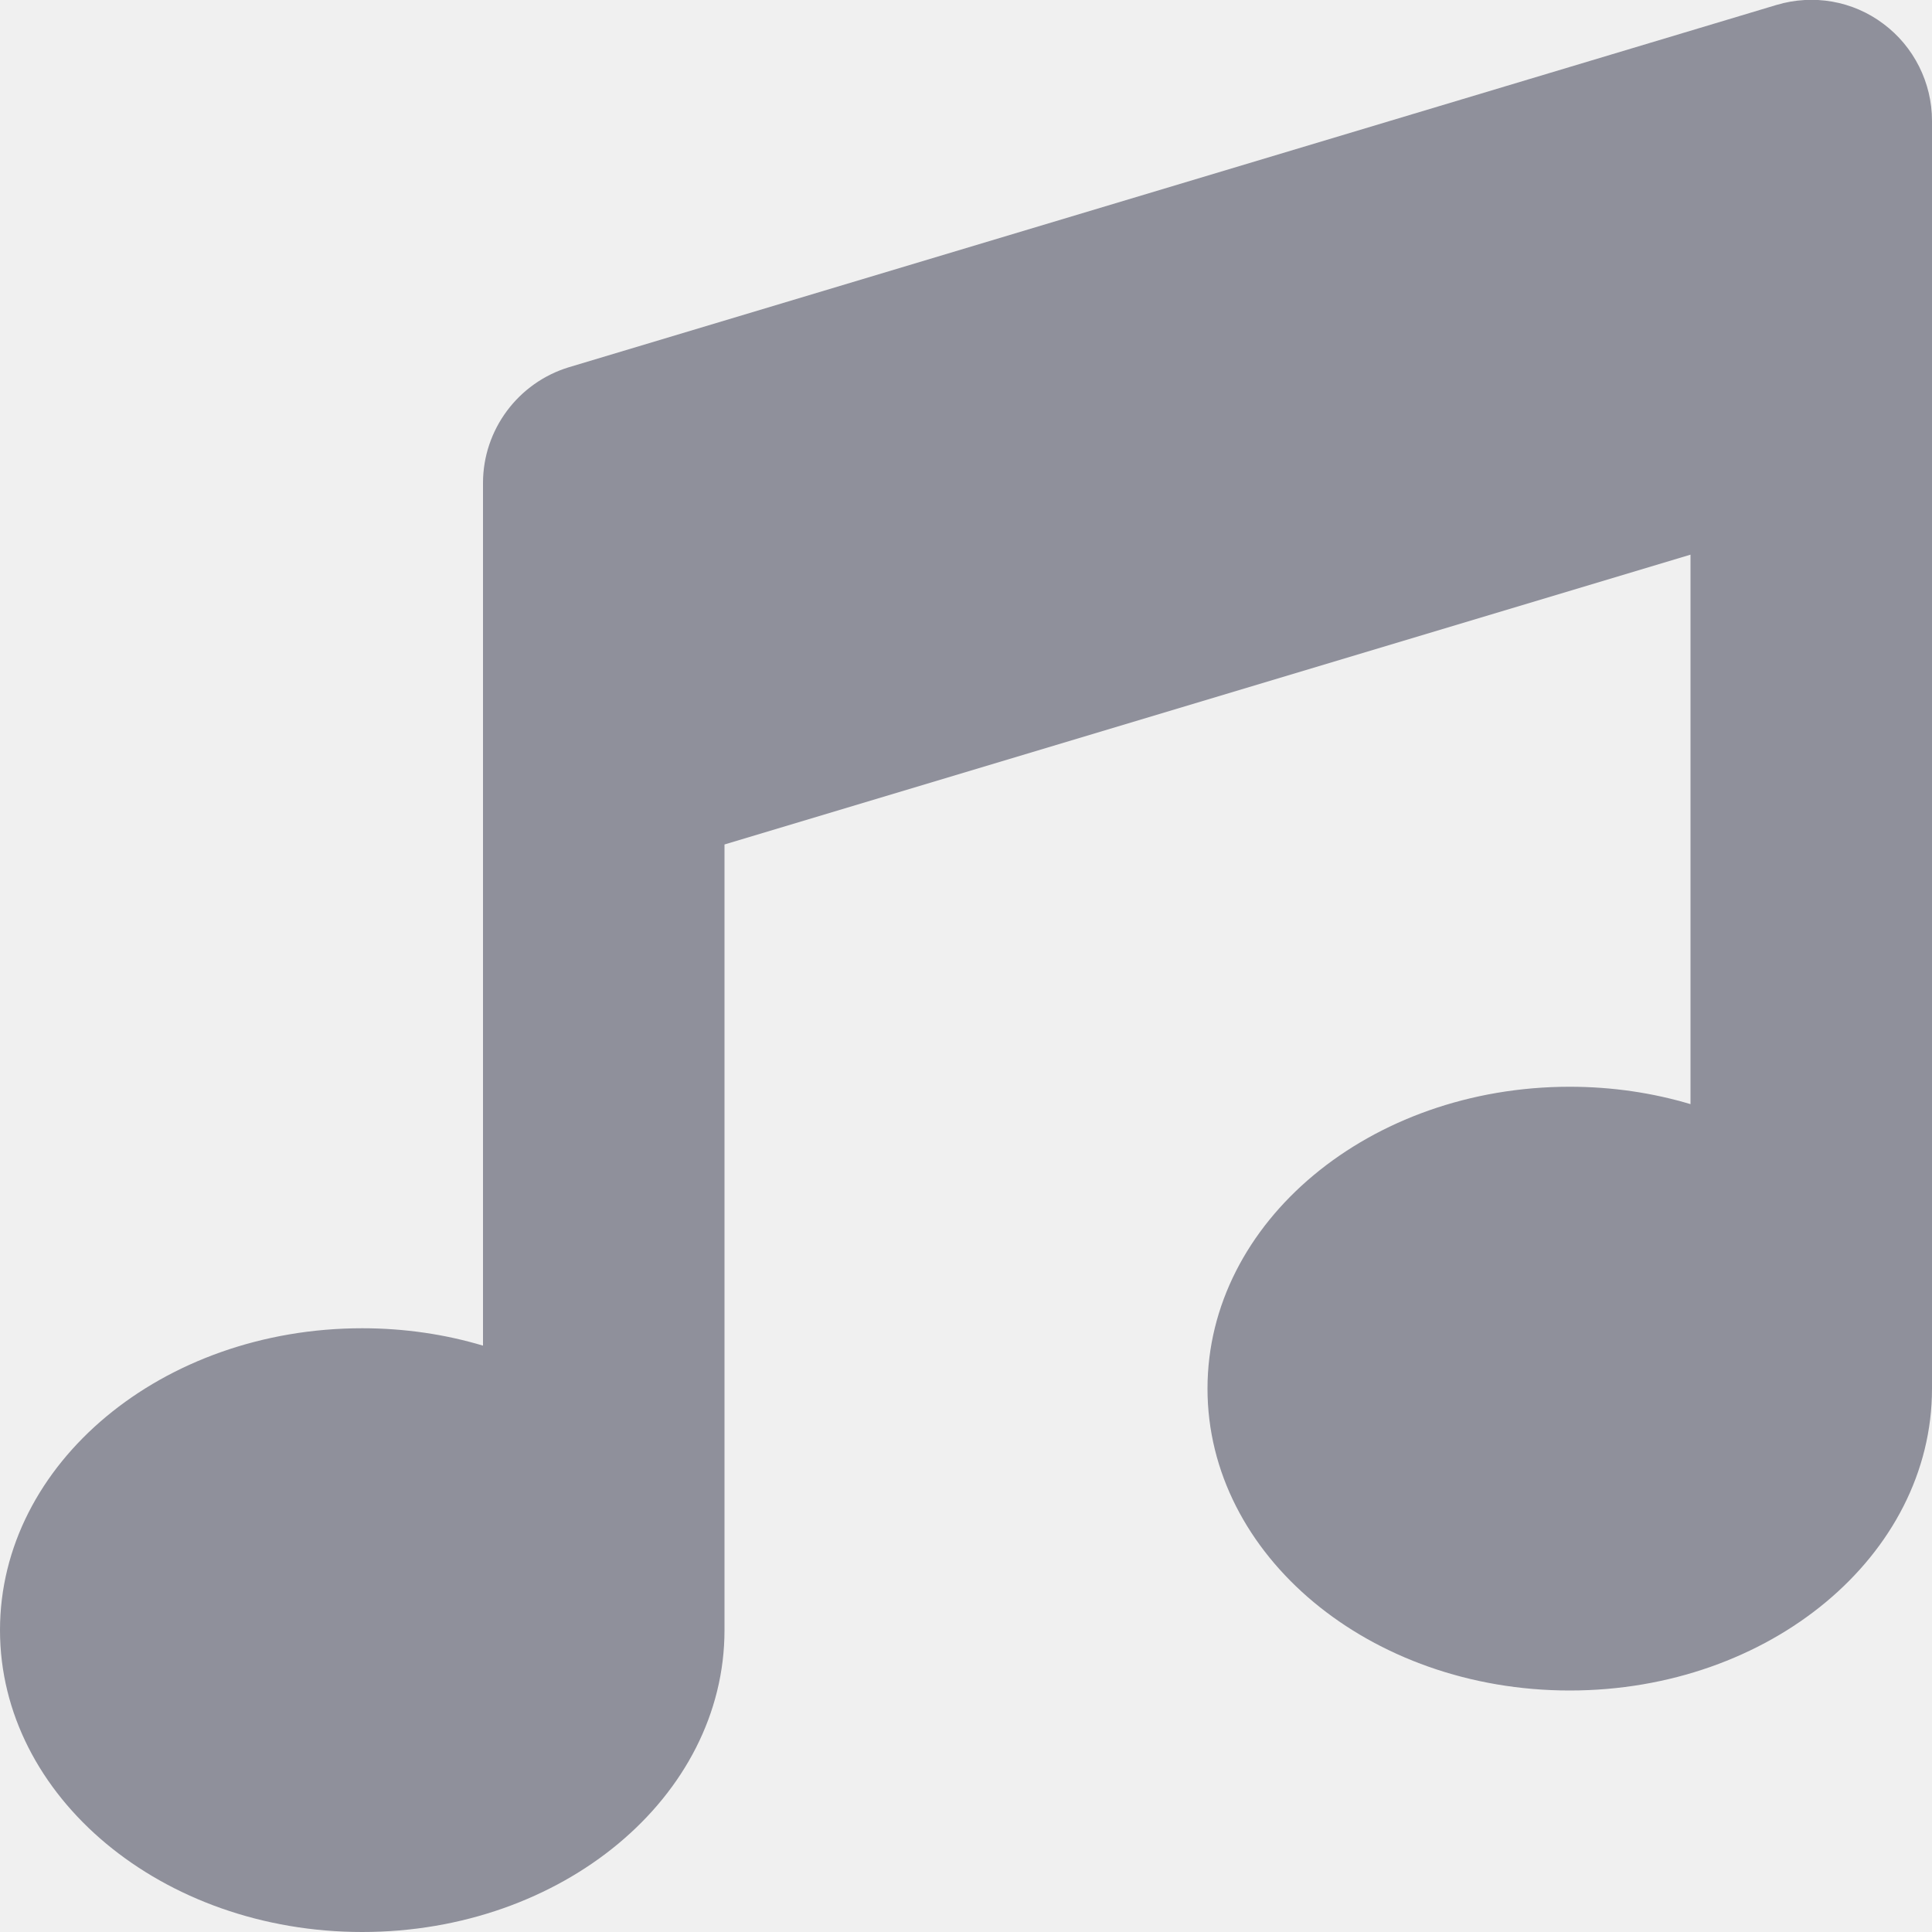
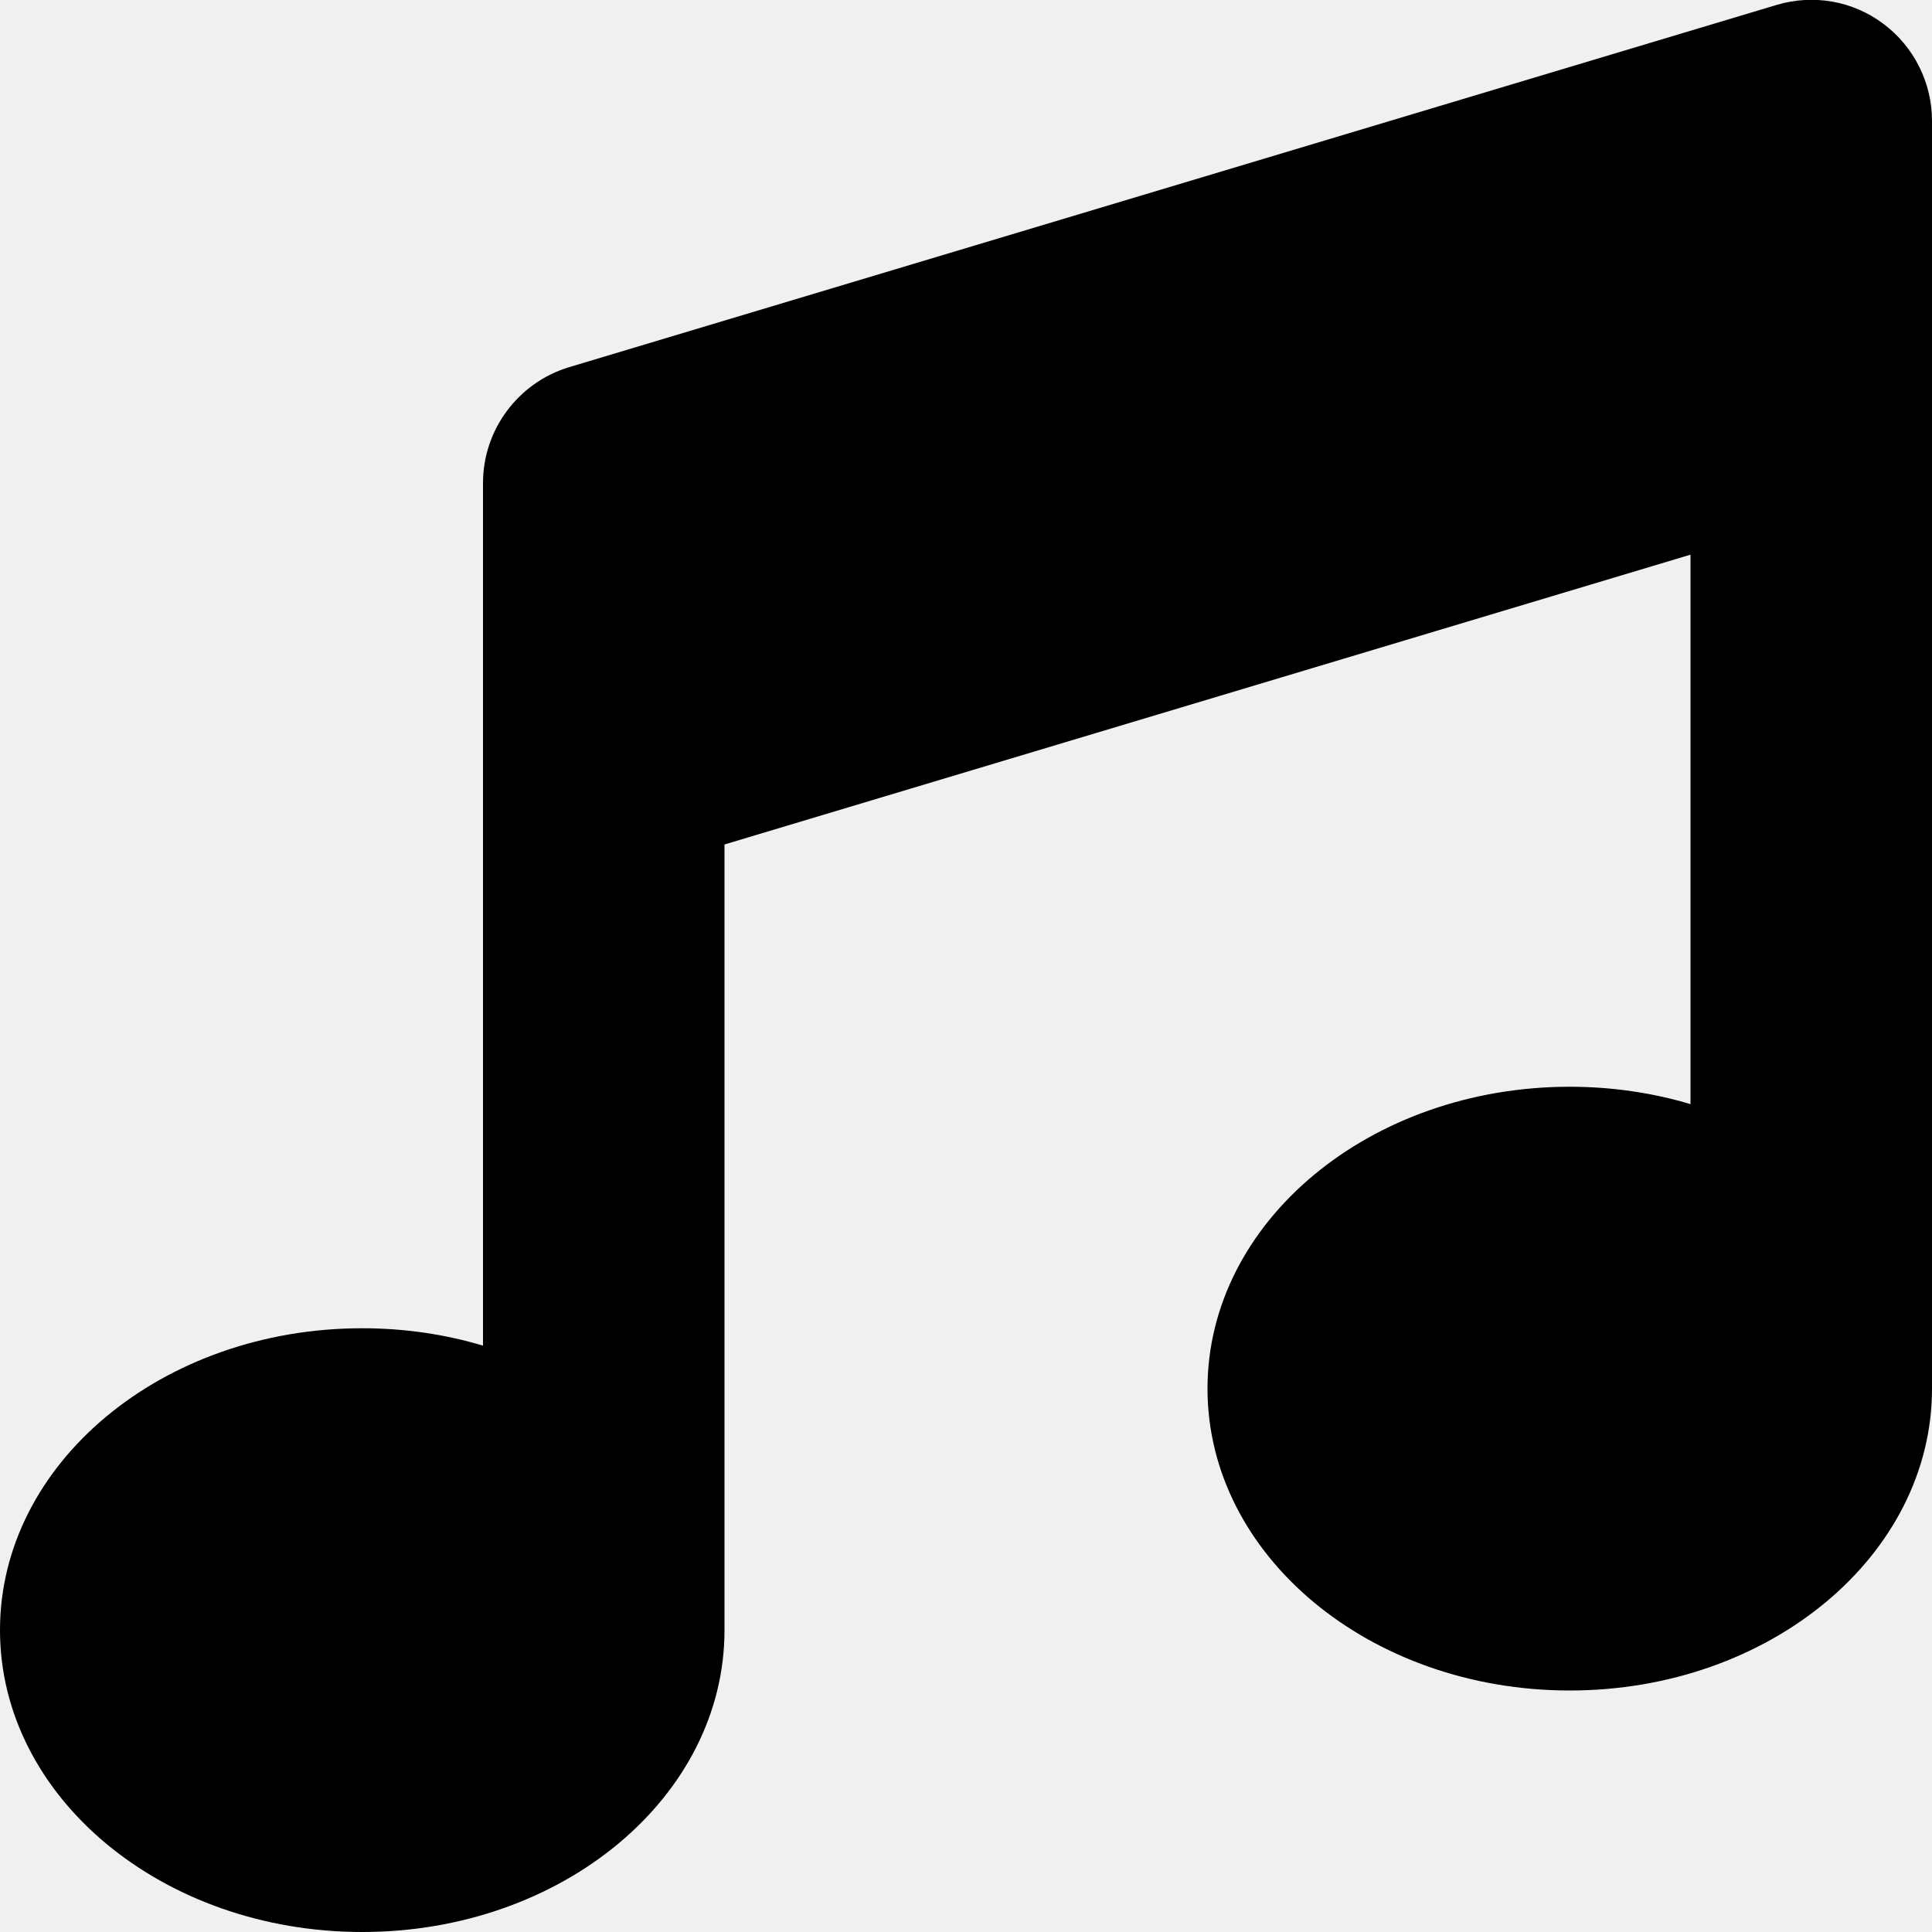
<svg xmlns="http://www.w3.org/2000/svg" width="20" height="20" viewBox="0 0 20 20" fill="none">
  <g clip-path="url(#clip0_2014_267)">
-     <path d="M19.496 0.246C19.812 0.481 20 0.856 20 1.25V4.063V14.375C20 16.102 18.32 17.5 16.25 17.5C14.18 17.5 12.5 16.102 12.5 14.375C12.5 12.649 14.18 11.25 16.25 11.25C16.688 11.25 17.109 11.313 17.5 11.43V5.742L7.5 8.742V16.875C7.5 18.602 5.82 20 3.75 20C1.68 20 0 18.602 0 16.875C0 15.149 1.68 13.75 3.75 13.75C4.188 13.75 4.609 13.813 5 13.93V7.813V5C5 4.449 5.363 3.961 5.891 3.801L18.391 0.051C18.77 -0.062 19.18 0.008 19.496 0.246Z" fill="#8F909B" />
+     <path d="M19.496 0.246C19.812 0.481 20 0.856 20 1.25V4.063V14.375C20 16.102 18.32 17.5 16.25 17.5C14.18 17.5 12.5 16.102 12.5 14.375C12.5 12.649 14.18 11.25 16.25 11.25C16.688 11.25 17.109 11.313 17.5 11.43V5.742L7.5 8.742V16.875C7.5 18.602 5.82 20 3.75 20C1.68 20 0 18.602 0 16.875C0 15.149 1.68 13.75 3.75 13.75C4.188 13.75 4.609 13.813 5 13.93V7.813V5C5 4.449 5.363 3.961 5.891 3.801L18.391 0.051C18.77 -0.062 19.18 0.008 19.496 0.246Z" fill="currentColor" />
  </g>
  <defs>
    <clipPath id="clip0_2014_267">
      <path d="M0 0H20V20H0V0Z" fill="white" />
    </clipPath>
  </defs>
</svg>
